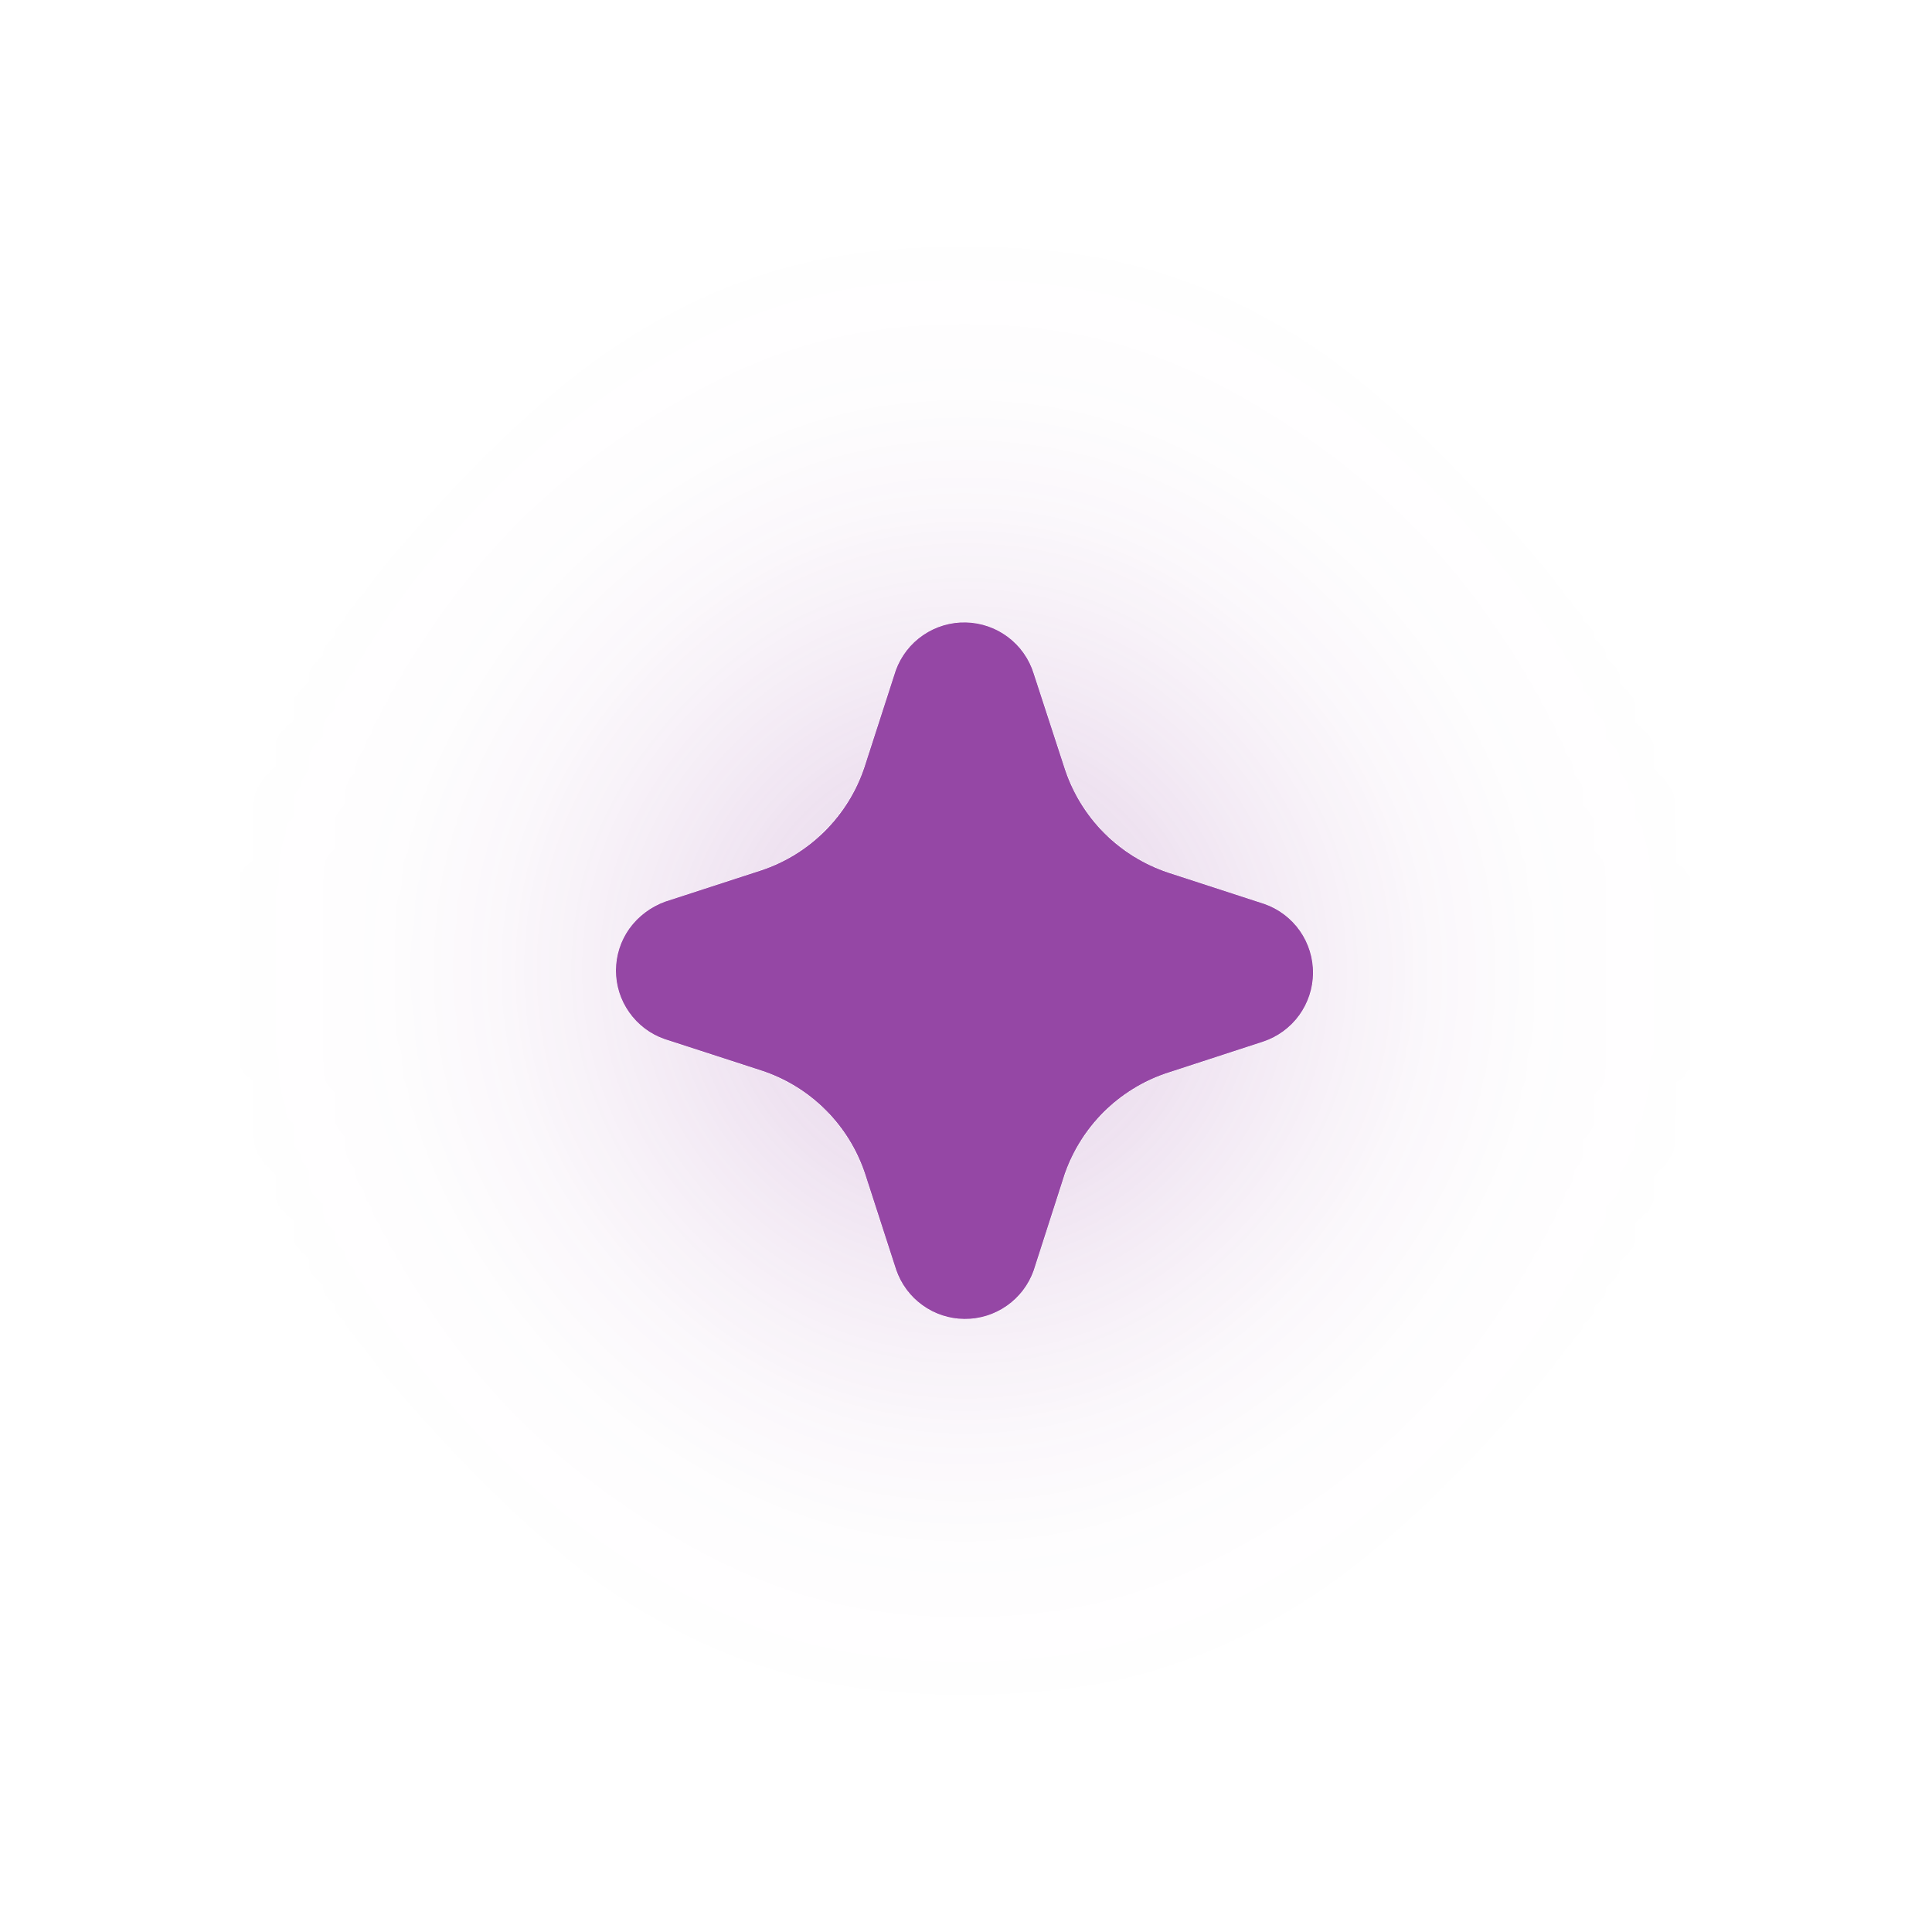
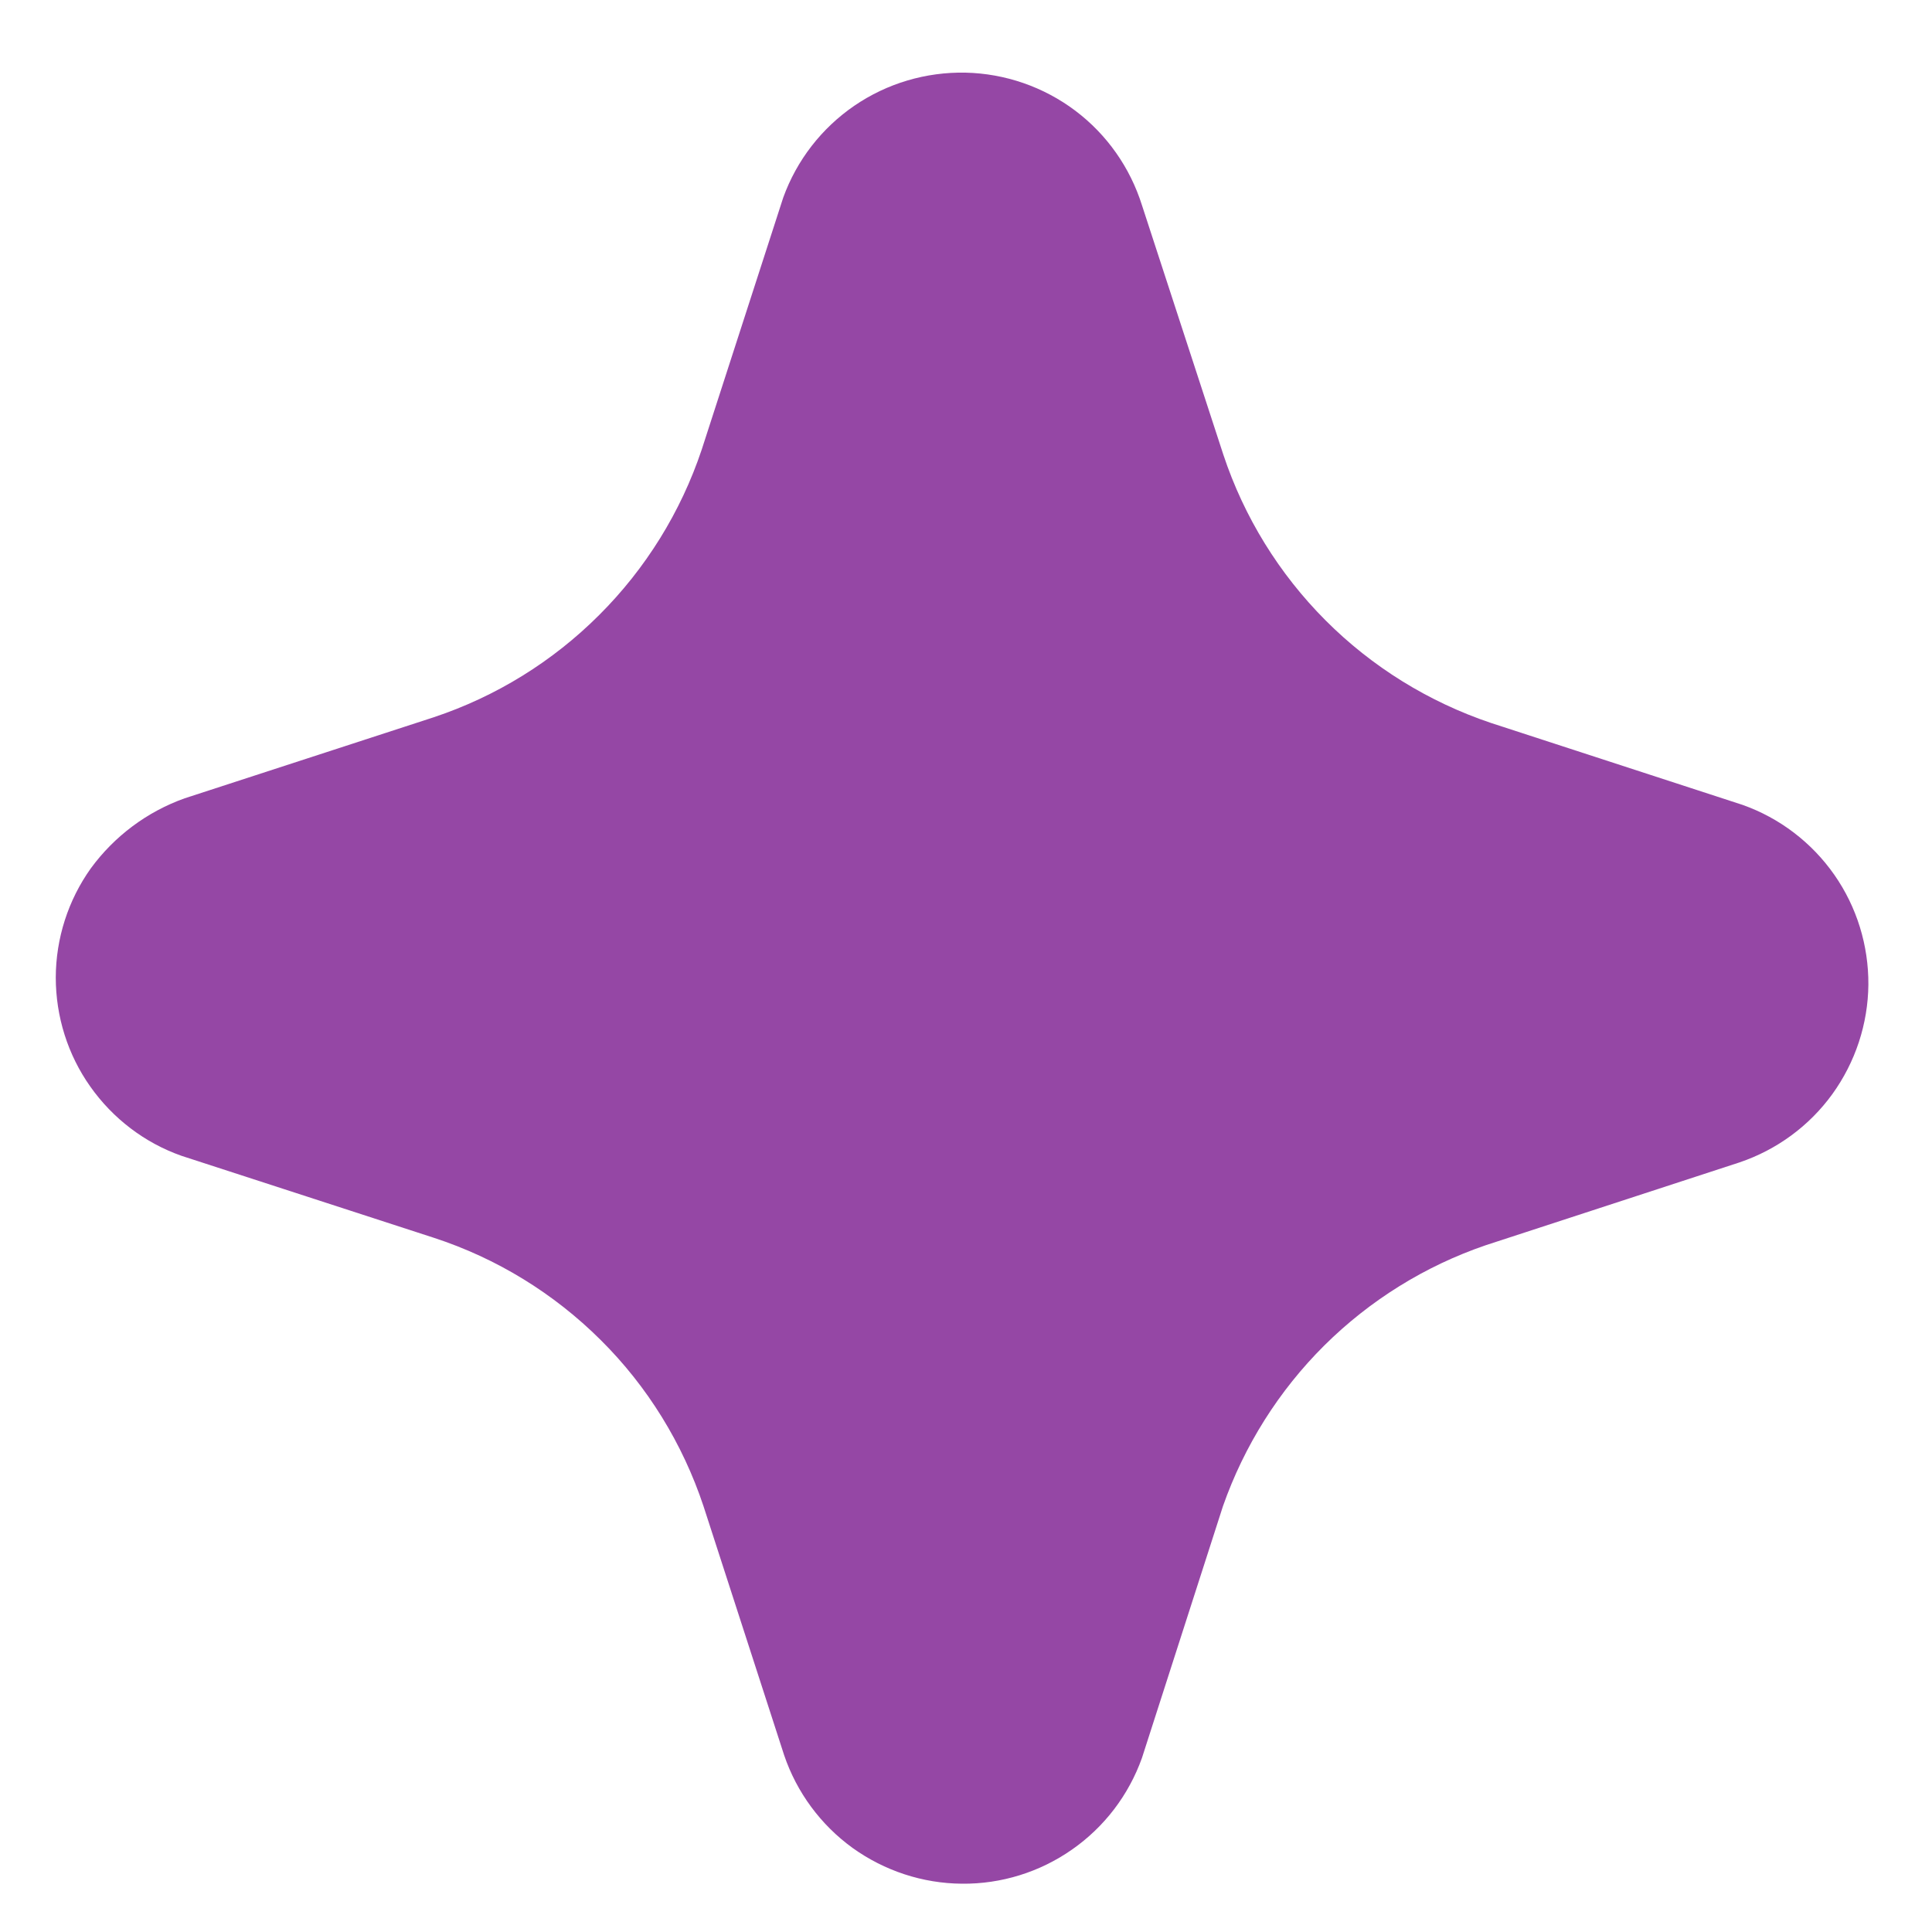
- <svg xmlns="http://www.w3.org/2000/svg" width="39" height="39" viewBox="0 0 39 39" fill="none">
-   <g filter="url(#filter0_d_5103_451)">
-     <path d="M12.701 20.436C12.526 20.189 12.432 19.892 12.433 19.589C12.434 19.285 12.529 18.989 12.706 18.742C12.888 18.492 13.142 18.302 13.434 18.198L15.367 17.569C15.851 17.408 16.291 17.136 16.652 16.775C17.013 16.415 17.286 15.975 17.448 15.491L18.081 13.534C18.186 13.244 18.379 12.995 18.633 12.821C18.887 12.647 19.189 12.557 19.496 12.564C19.804 12.571 20.102 12.674 20.348 12.859C20.594 13.044 20.776 13.302 20.867 13.596L21.498 15.53C21.659 16.015 21.931 16.455 22.291 16.817C22.652 17.178 23.092 17.45 23.576 17.613L25.529 18.249C25.817 18.351 26.066 18.541 26.241 18.791C26.416 19.041 26.508 19.34 26.506 19.645C26.503 19.951 26.405 20.247 26.226 20.495C26.047 20.742 25.795 20.927 25.505 21.025L23.535 21.668C23.064 21.829 22.636 22.095 22.282 22.446C21.929 22.797 21.66 23.224 21.495 23.694L20.866 25.649C20.763 25.937 20.574 26.185 20.323 26.36C20.073 26.535 19.774 26.628 19.469 26.625C19.164 26.623 18.866 26.526 18.619 26.346C18.372 26.168 18.186 25.916 18.088 25.627L17.462 23.694C17.3 23.207 17.027 22.765 16.663 22.403C16.299 22.041 15.856 21.769 15.368 21.61L13.411 20.974C13.123 20.873 12.876 20.684 12.701 20.436Z" fill="#9547A5" />
-   </g>
-   <defs>
-     <filter id="filter0_d_5103_451" x="0.433" y="0.564" width="38.073" height="38.062" filterUnits="userSpaceOnUse" color-interpolation-filters="sRGB">
-       <feFlood flood-opacity="0" result="BackgroundImageFix" />
-       <feColorMatrix in="SourceAlpha" type="matrix" values="0 0 0 0 0 0 0 0 0 0 0 0 0 0 0 0 0 0 127 0" result="hardAlpha" />
-       <feOffset />
-       <feGaussianBlur stdDeviation="6" />
-       <feComposite in2="hardAlpha" operator="out" />
-       <feColorMatrix type="matrix" values="0 0 0 0 0.533 0 0 0 0 0.184 0 0 0 0 0.591 0 0 0 0.35 0" />
-       <feBlend mode="normal" in2="BackgroundImageFix" result="effect1_dropShadow_5103_451" />
-       <feBlend mode="normal" in="SourceGraphic" in2="effect1_dropShadow_5103_451" result="shape" />
-     </filter>
-   </defs>
+ <svg xmlns="http://www.w3.org/2000/svg" width="15" height="15" viewBox="0 0 15 15" fill="none">
+   <path d="M0.701 8.436C0.526 8.189 0.433 7.892 0.433 7.589C0.434 7.285 0.529 6.989 0.705 6.742C0.888 6.492 1.142 6.302 1.434 6.198L3.367 5.569C3.851 5.408 4.291 5.136 4.652 4.775C5.013 4.415 5.286 3.975 5.448 3.491L6.081 1.534C6.186 1.244 6.379 0.995 6.633 0.821C6.887 0.647 7.189 0.558 7.496 0.564C7.804 0.571 8.102 0.674 8.348 0.859C8.594 1.044 8.775 1.302 8.867 1.596L9.498 3.53C9.659 4.015 9.931 4.455 10.291 4.816C10.652 5.178 11.092 5.45 11.576 5.613L13.529 6.249C13.817 6.351 14.066 6.541 14.241 6.791C14.416 7.041 14.508 7.34 14.506 7.645C14.503 7.95 14.405 8.247 14.226 8.495C14.047 8.742 13.795 8.927 13.505 9.025L11.535 9.668C11.064 9.829 10.636 10.095 10.282 10.446C9.929 10.797 9.66 11.224 9.495 11.694L8.866 13.649C8.763 13.937 8.574 14.185 8.323 14.36C8.073 14.535 7.774 14.628 7.469 14.625C7.164 14.623 6.867 14.525 6.619 14.347C6.372 14.168 6.186 13.916 6.088 13.627L5.462 11.694C5.3 11.207 5.027 10.764 4.663 10.403C4.299 10.041 3.856 9.769 3.368 9.61L1.41 8.974C1.123 8.873 0.876 8.684 0.701 8.436Z" fill="#9547A5" />
</svg>
